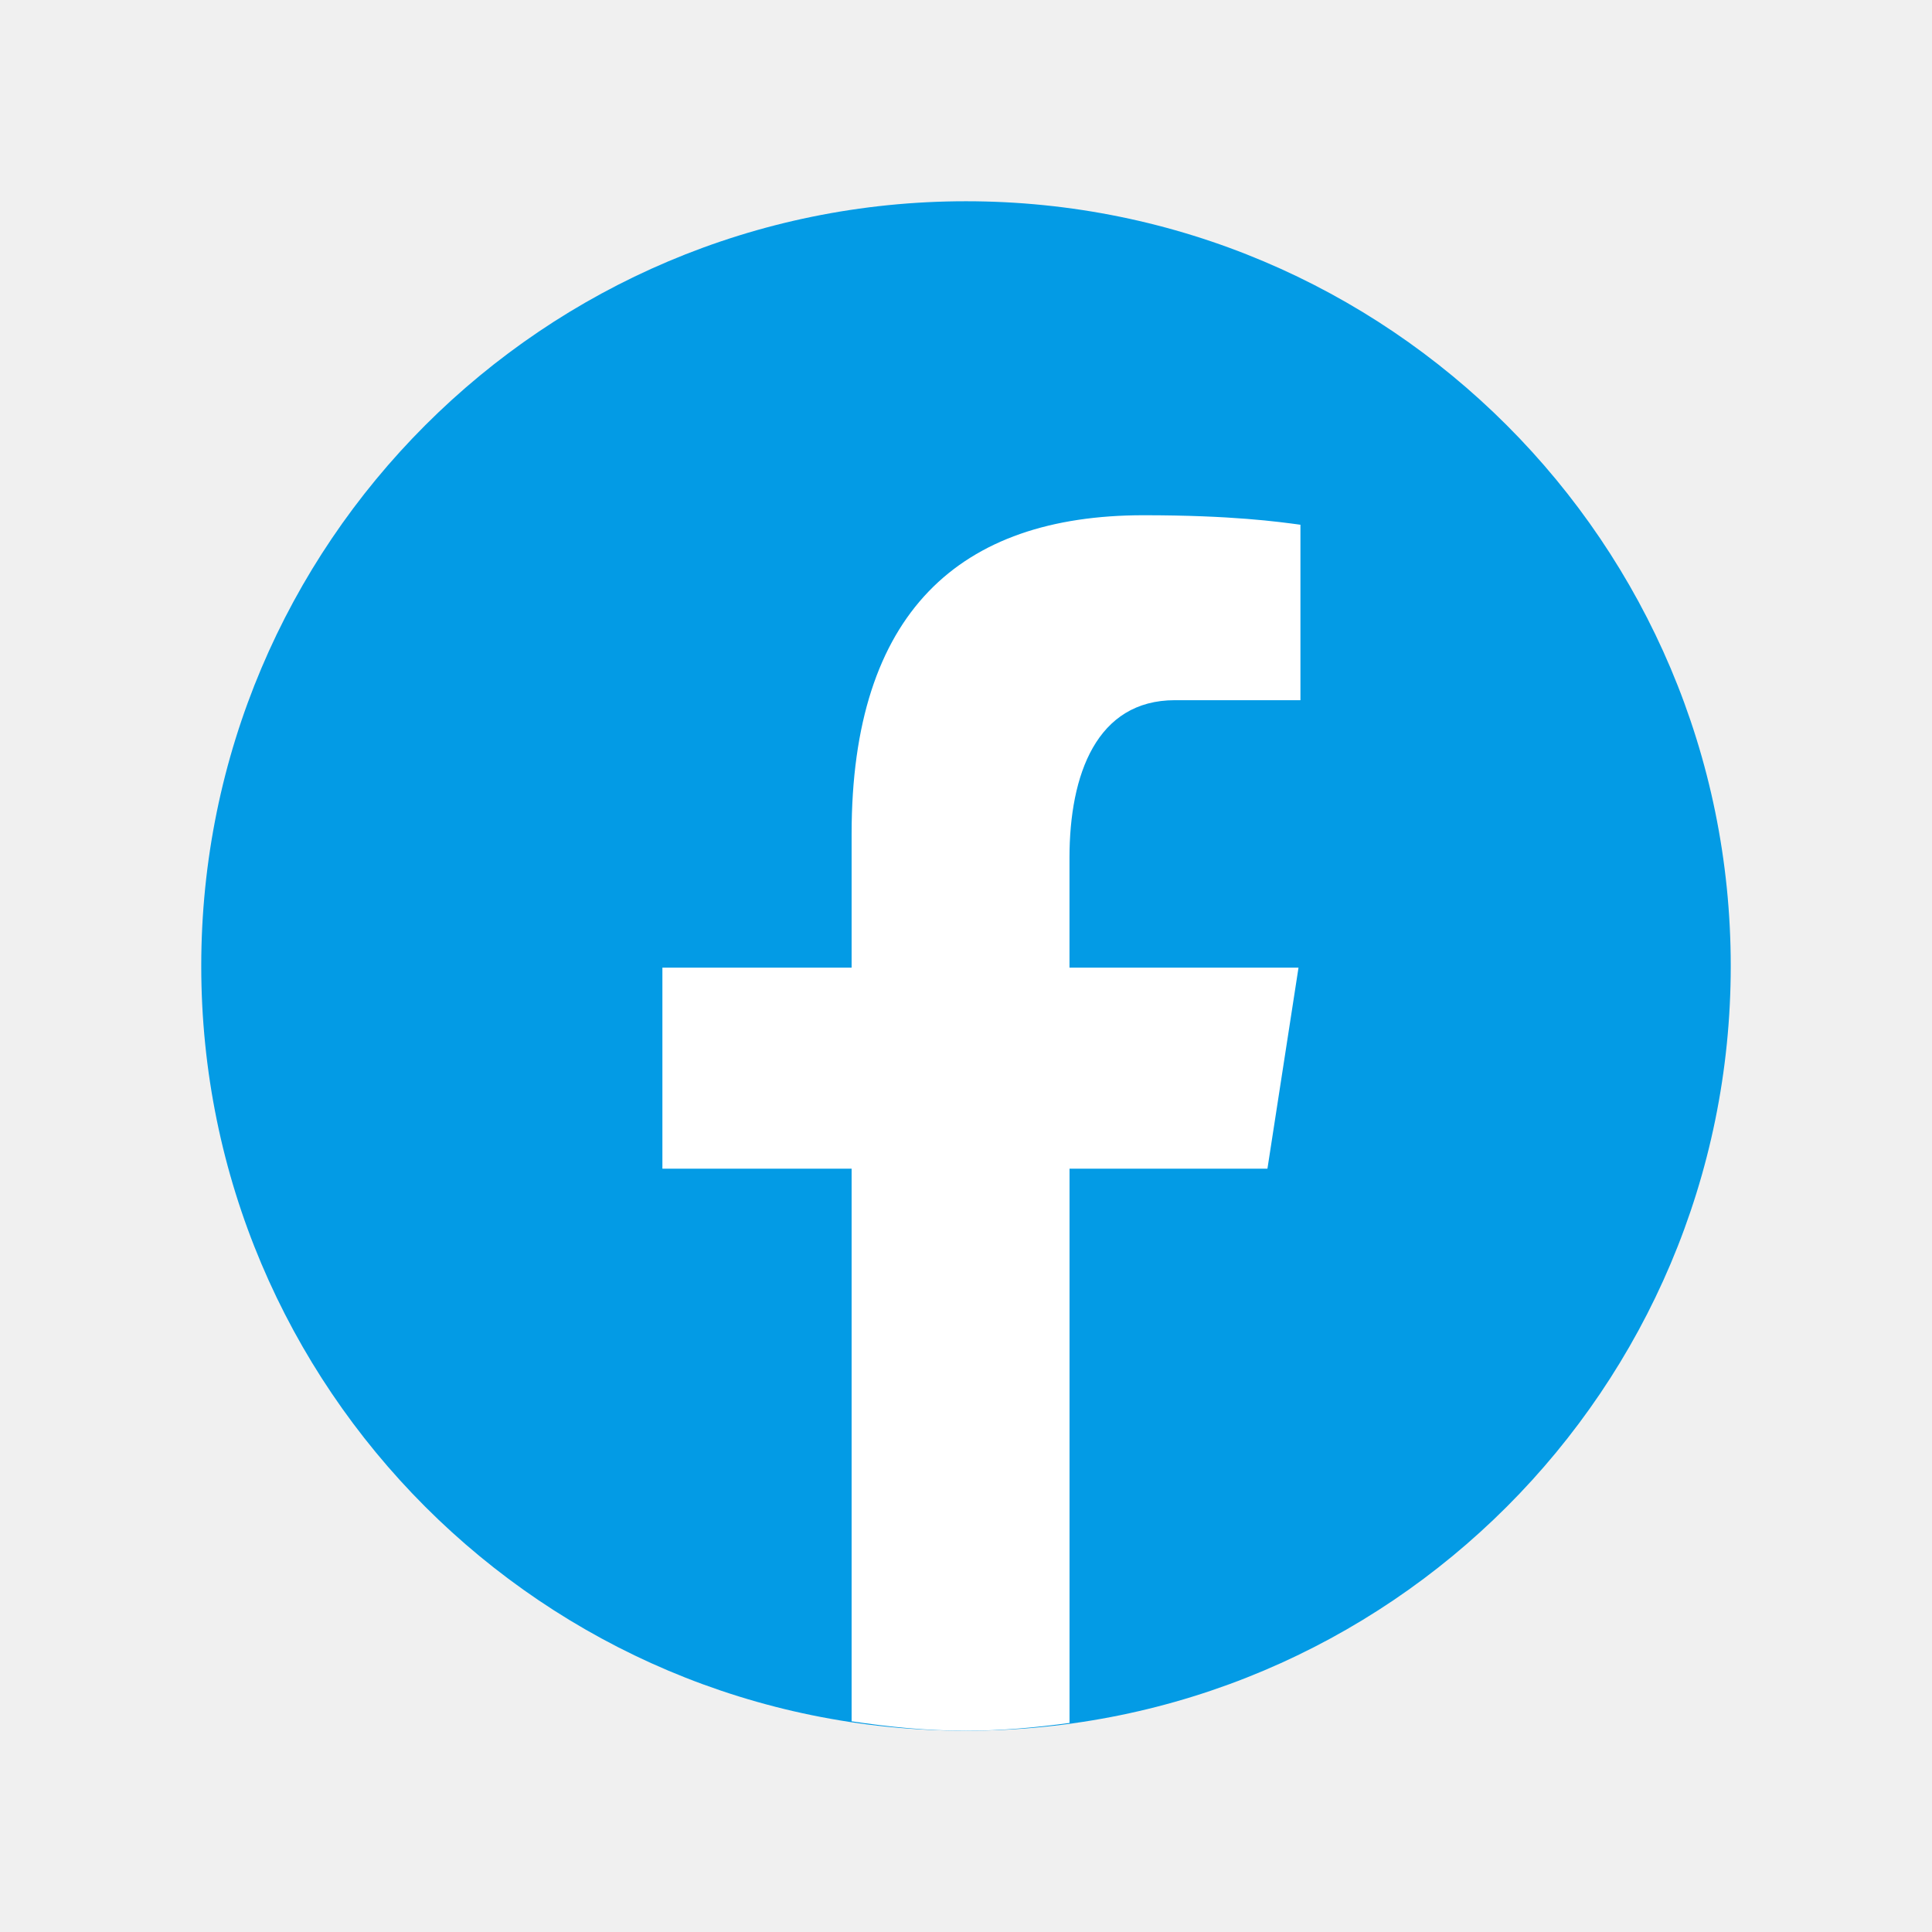
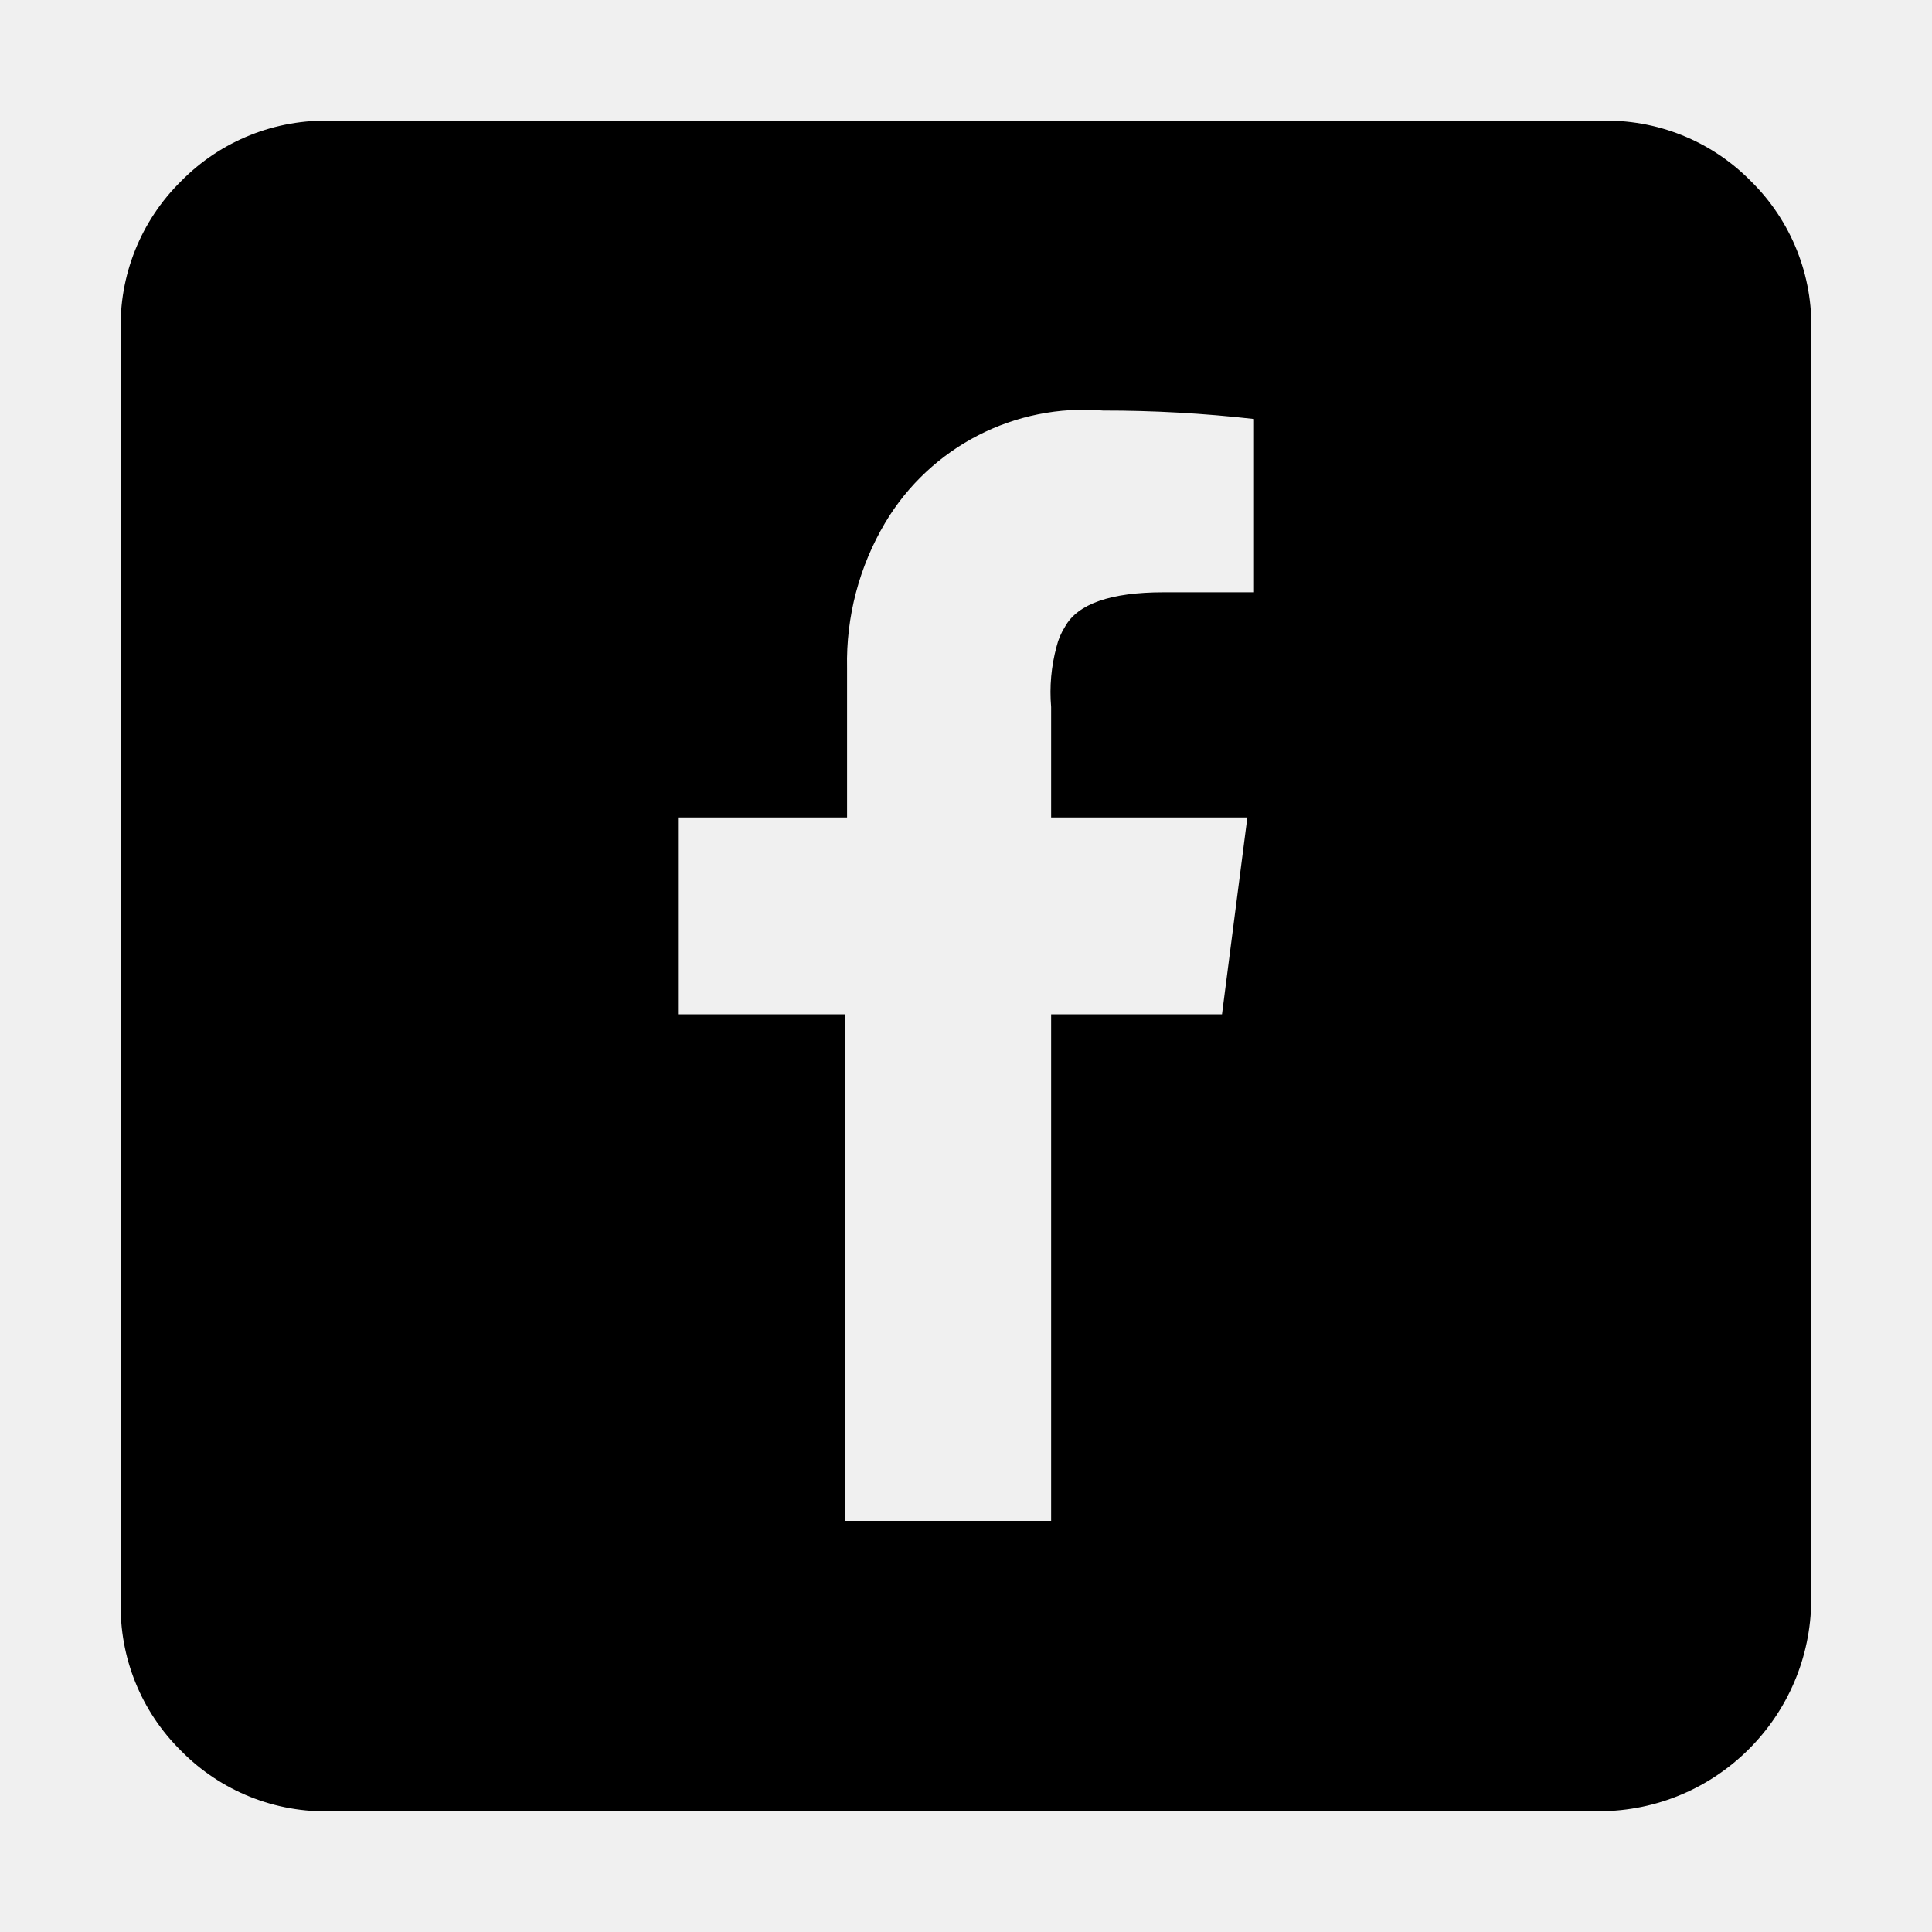
- <svg xmlns="http://www.w3.org/2000/svg" viewBox="0 0 48 48" width="96px" height="96px">
-   <path fill="#039be5" d="M24 5A19 19 0 1 0 24 43A19 19 0 1 0 24 5Z" />
-   <path fill="#fff" d="M26.572,29.036h4.917l0.772-4.995h-5.69v-2.73c0-2.075,0.678-3.915,2.619-3.915h3.119v-4.359c-0.548-0.074-1.707-0.236-3.897-0.236c-4.573,0-7.254,2.415-7.254,7.917v3.323h-4.701v4.995h4.701v13.729C22.089,42.905,23.032,43,24,43c0.875,0,1.729-0.08,2.572-0.194V29.036z" />
+ <svg xmlns="http://www.w3.org/2000/svg" fill="#000000" width="800px" height="800px" viewBox="0 0 32 32">
+   <g id="Facebook">
+     <path d="M26.49,30H5.5A3.35,3.35,0,0,1,3,29a3.35,3.35,0,0,1-1-2.48V5.5A3.35,3.35,0,0,1,3,3,3.35,3.35,0,0,1,5.5,2h21A3.35,3.35,0,0,1,29,3,3.35,3.35,0,0,1,30,5.5v21A3.52,3.52,0,0,1,26.49,30Zm-9.08-4.81V16.8h2.83l.42-3.26H17.41V11.71a2.88,2.88,0,0,1,.09-1,1.09,1.09,0,0,1,.14-.33c.21-.38.76-.57,1.63-.57h1.5V6.94a22,22,0,0,0-2.5-.14,3.83,3.83,0,0,0-3.61,1.86,4.52,4.52,0,0,0-.63,2.4v2.48h-2.8V16.8H14v8.39Z" />
+   </g>
</svg>
